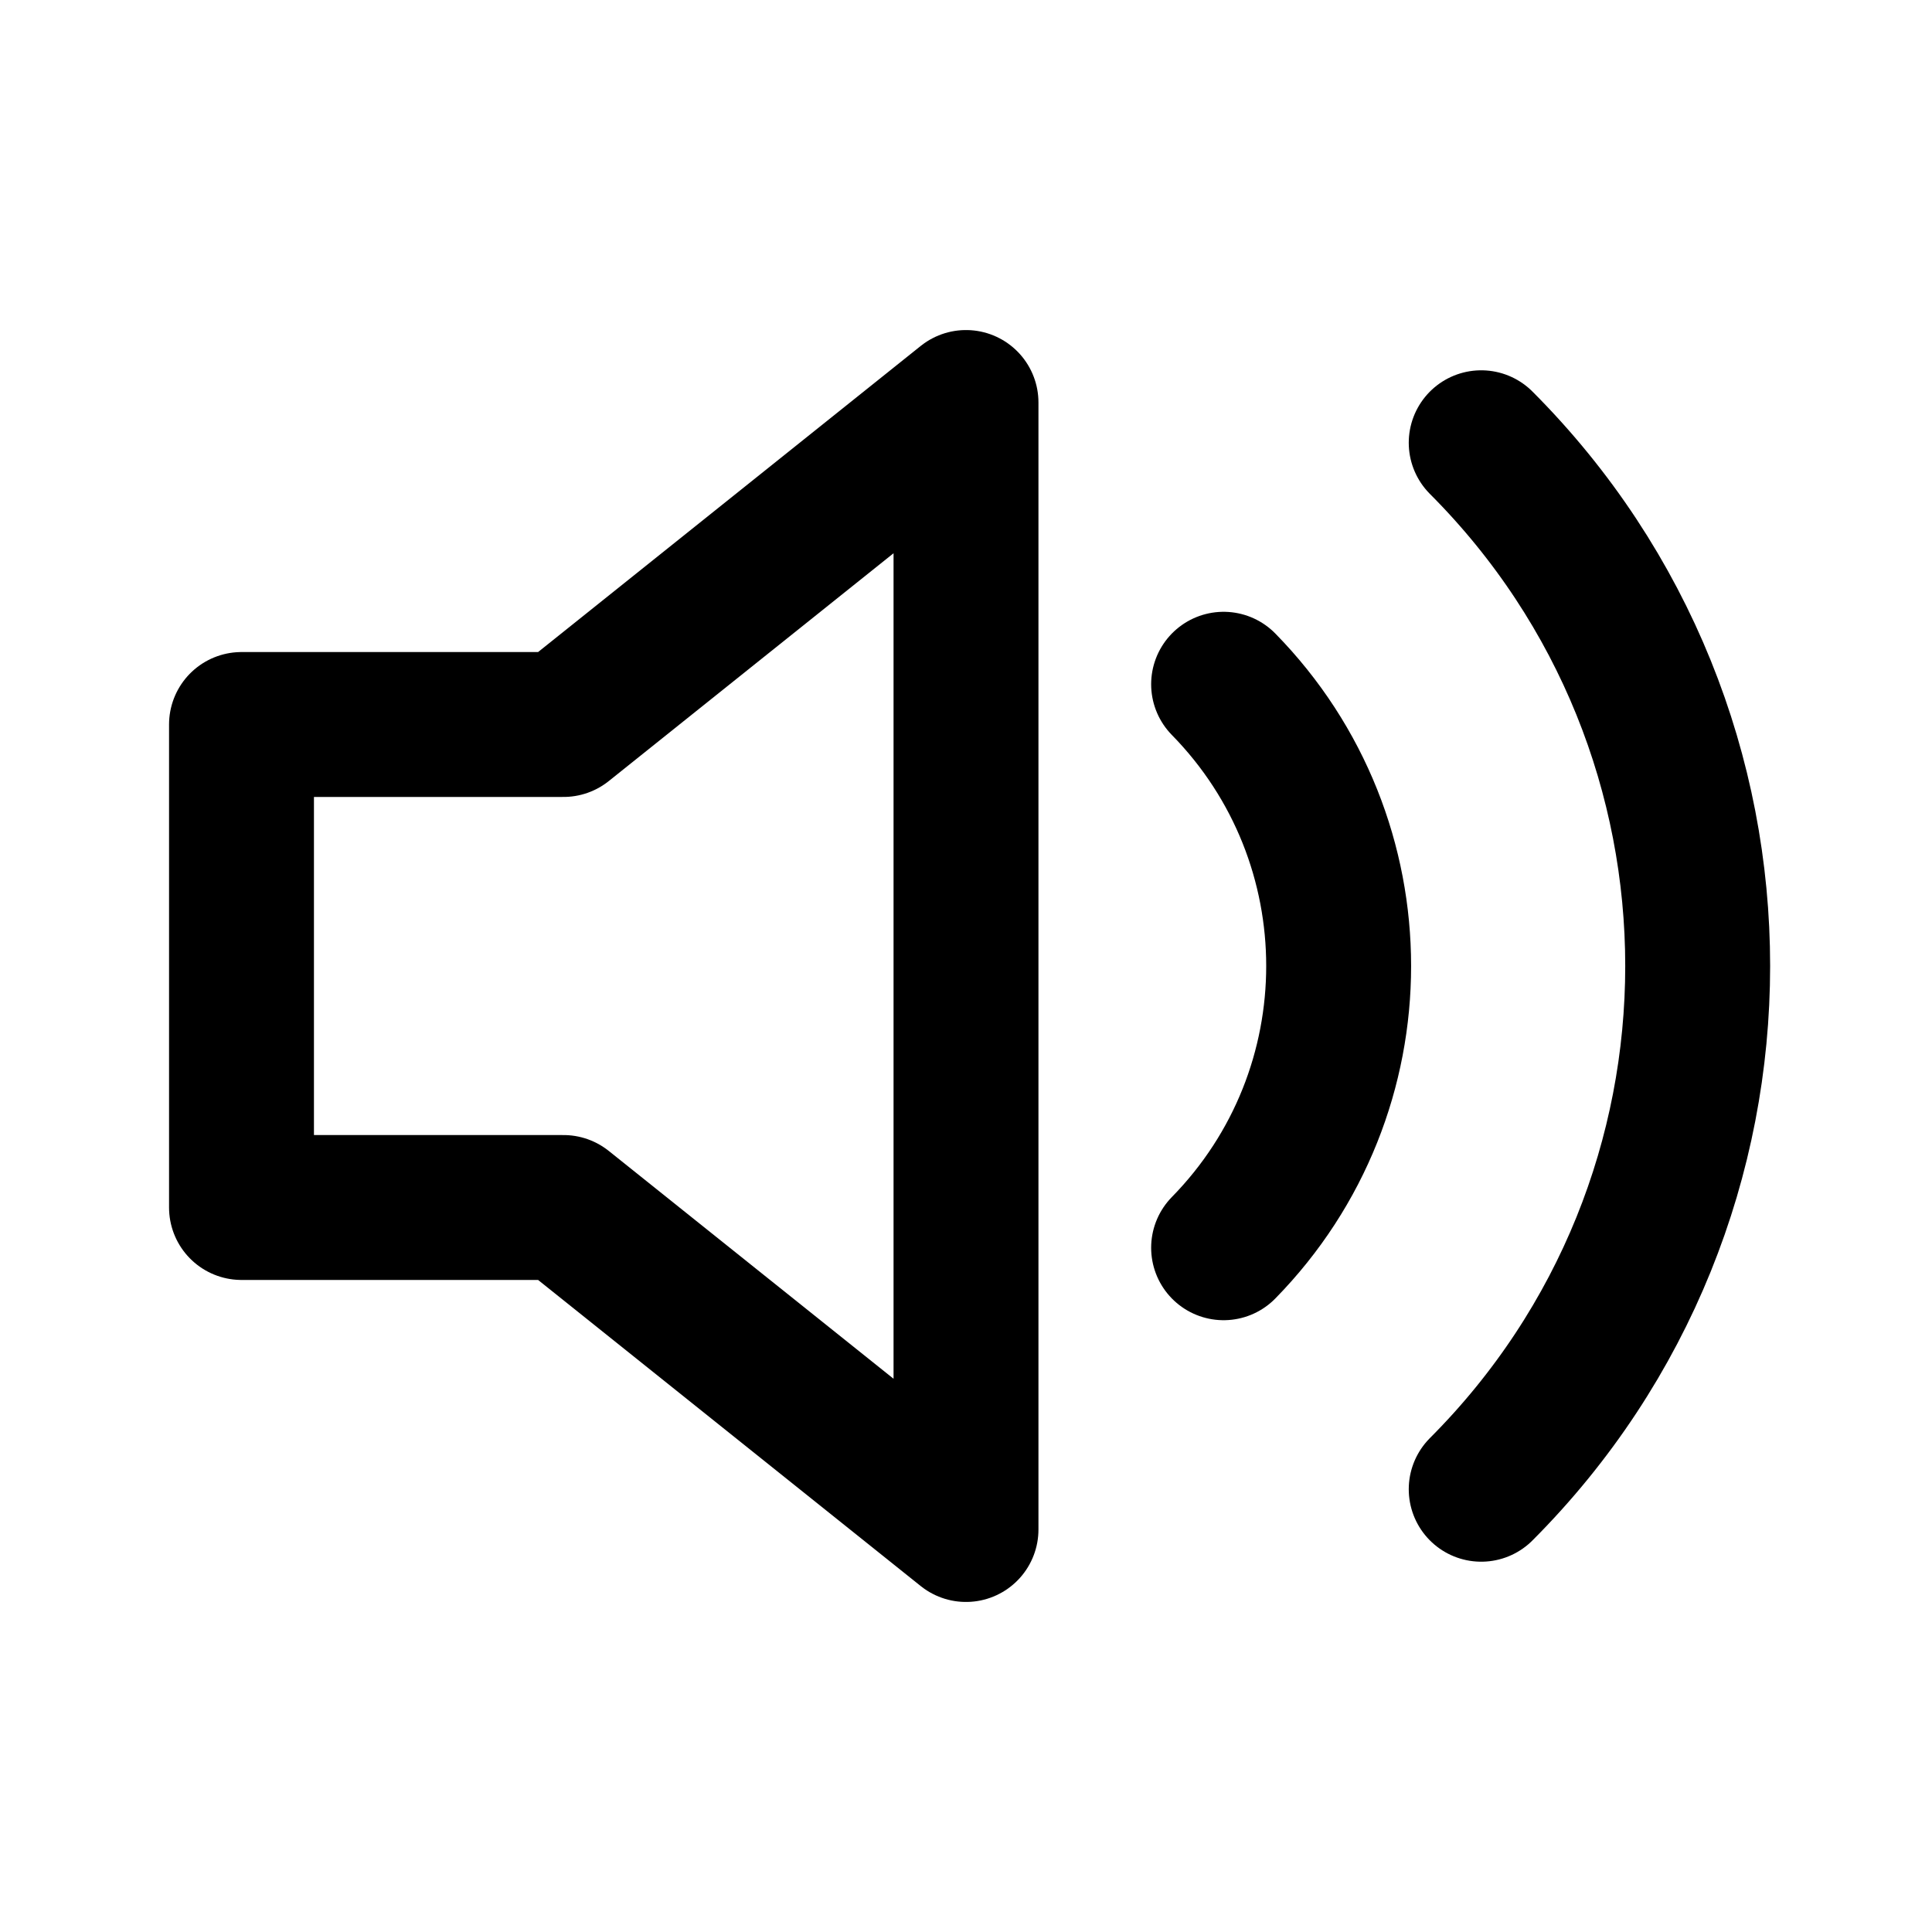
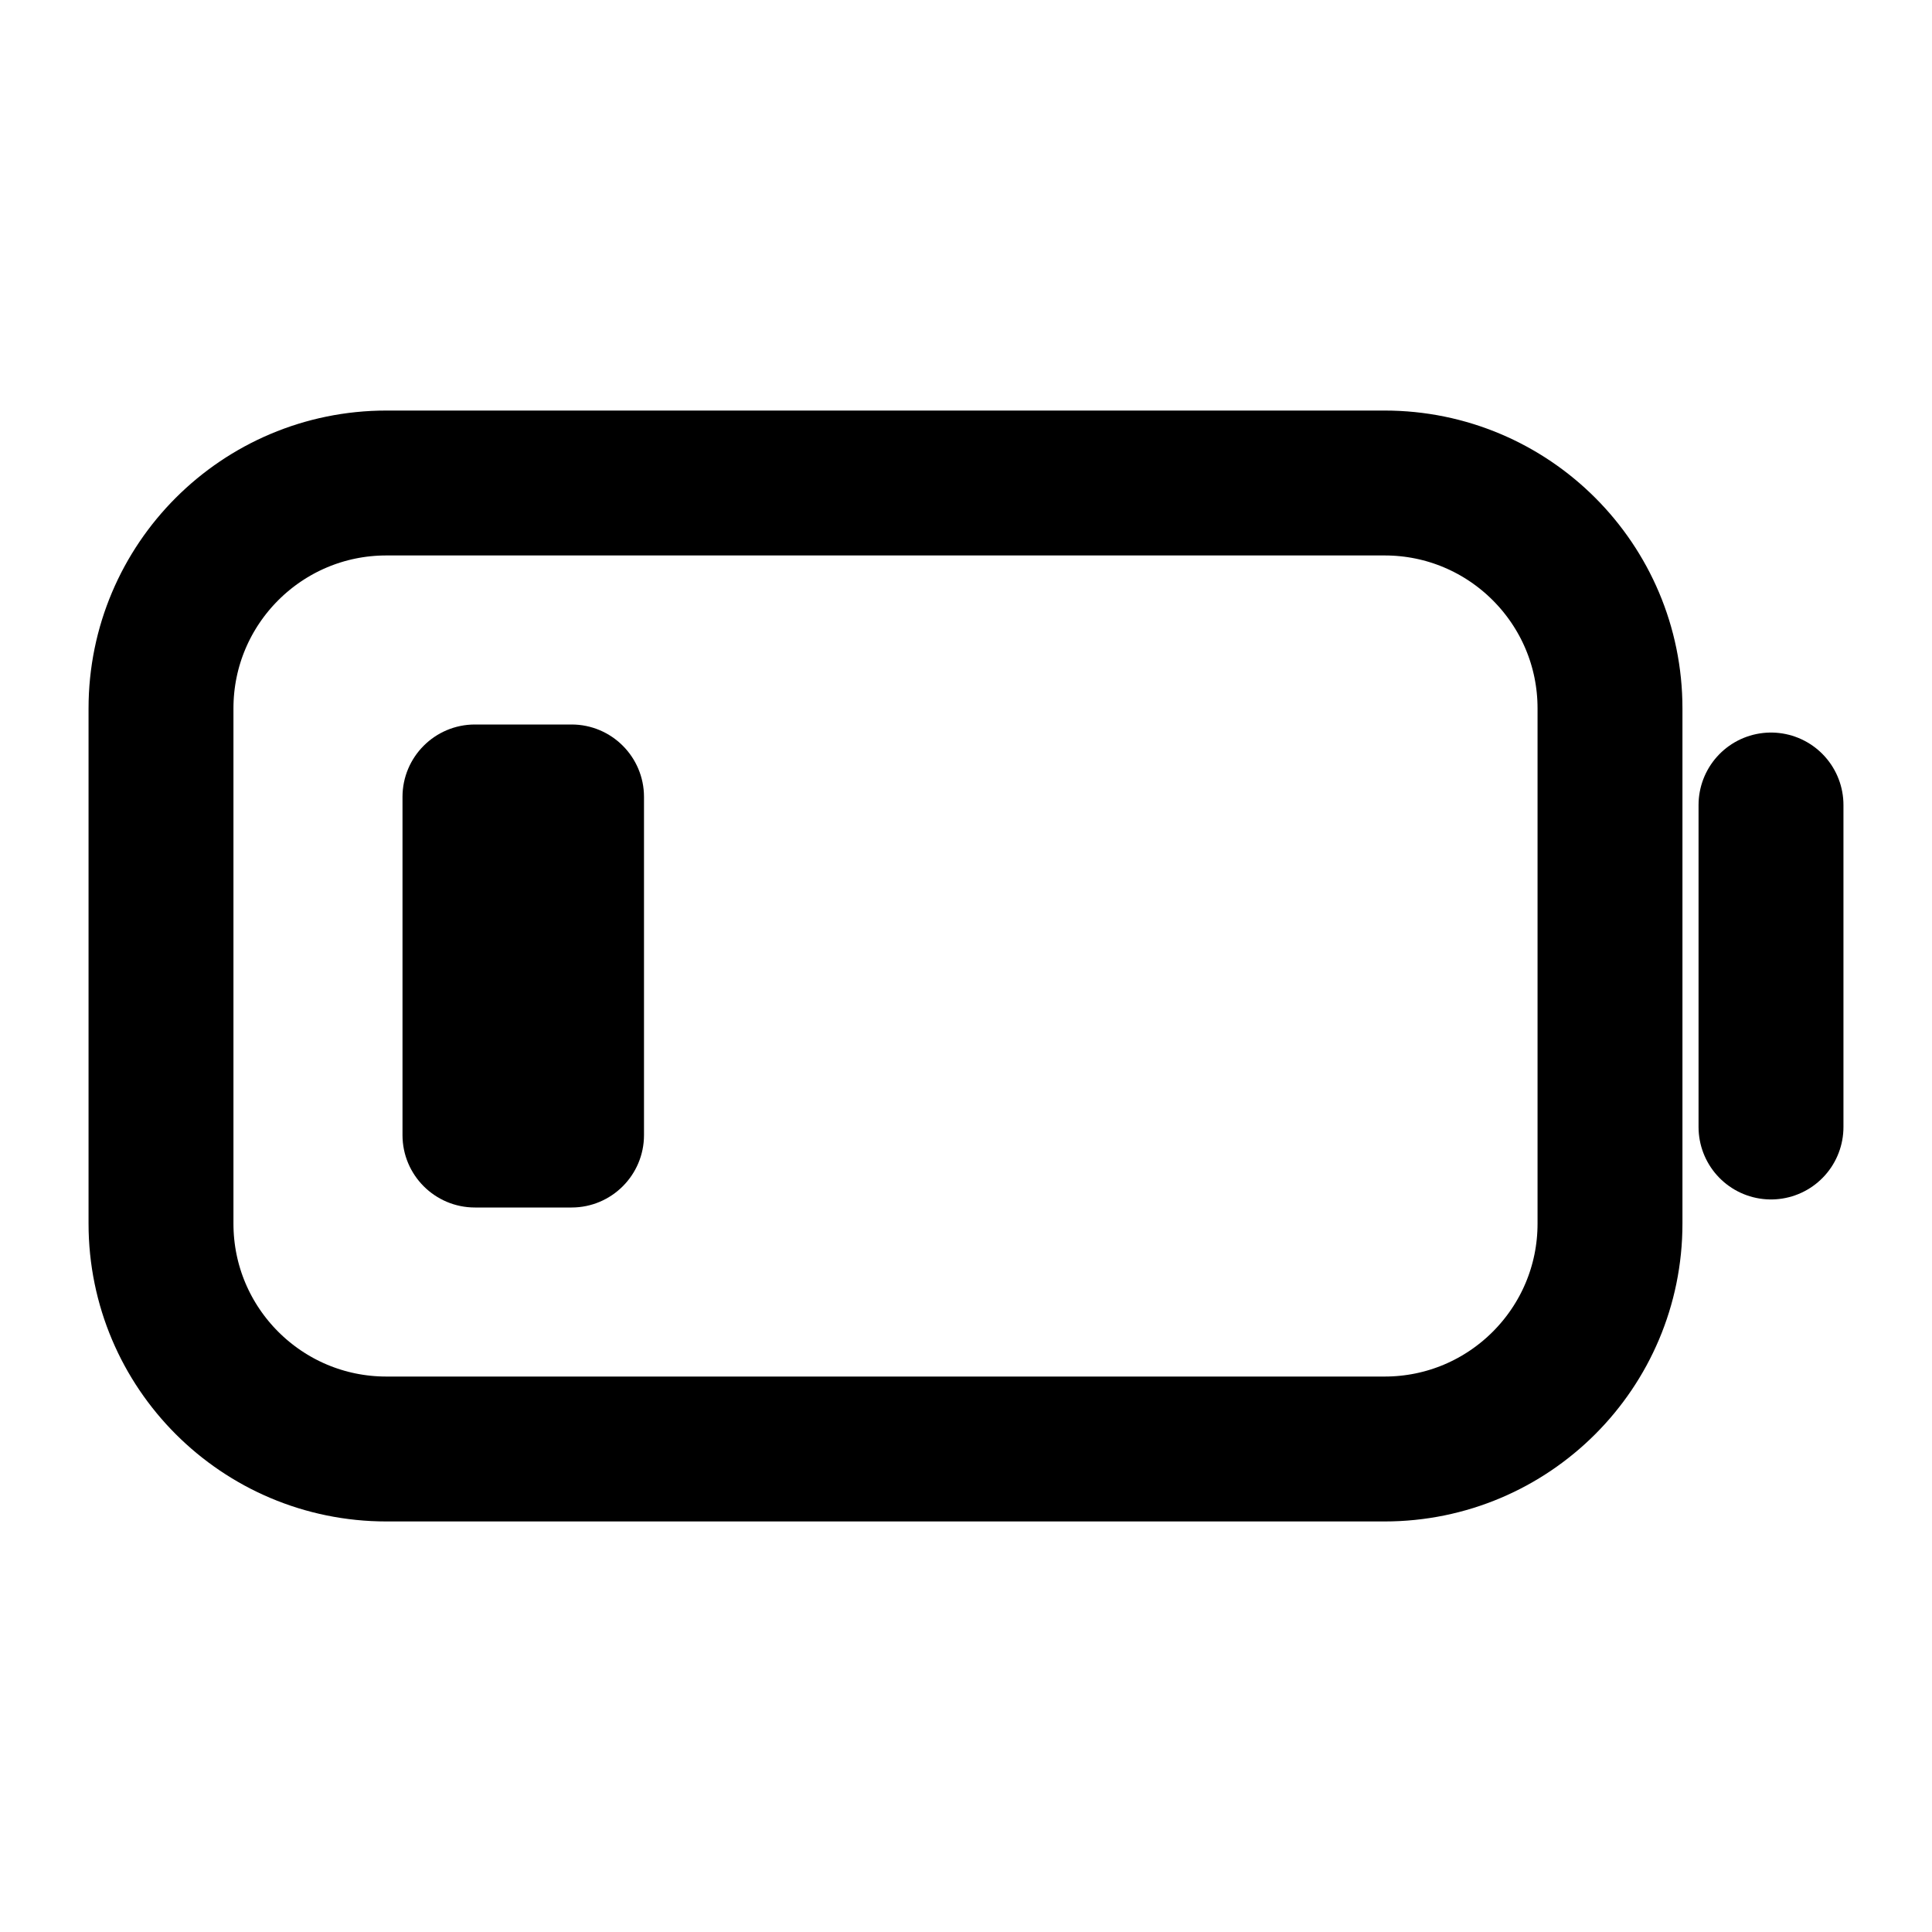
<svg xmlns="http://www.w3.org/2000/svg" width="24" height="24" viewBox="0 0 24 24" fill="none" stroke="currentColor" stroke-width="1.8" stroke-linecap="round" stroke-linejoin="round">
-   <path d="M3 9h4l5-4v14l-5-4H3Z" />
-   <path d="M15.2 8.5a5 5 0 0 1 0 7" />
-   <path d="M18.4 5.5a9.2 9.2 0 0 1 0 13" />
+   <rect x="2" y="6" width="18" height="12" rx="2.8" />
+   <path d="M22 10v4" />
+   <rect x="5" y="9" width="3" height="6" rx="0.9" fill="currentColor" stroke="none" />
</svg>
